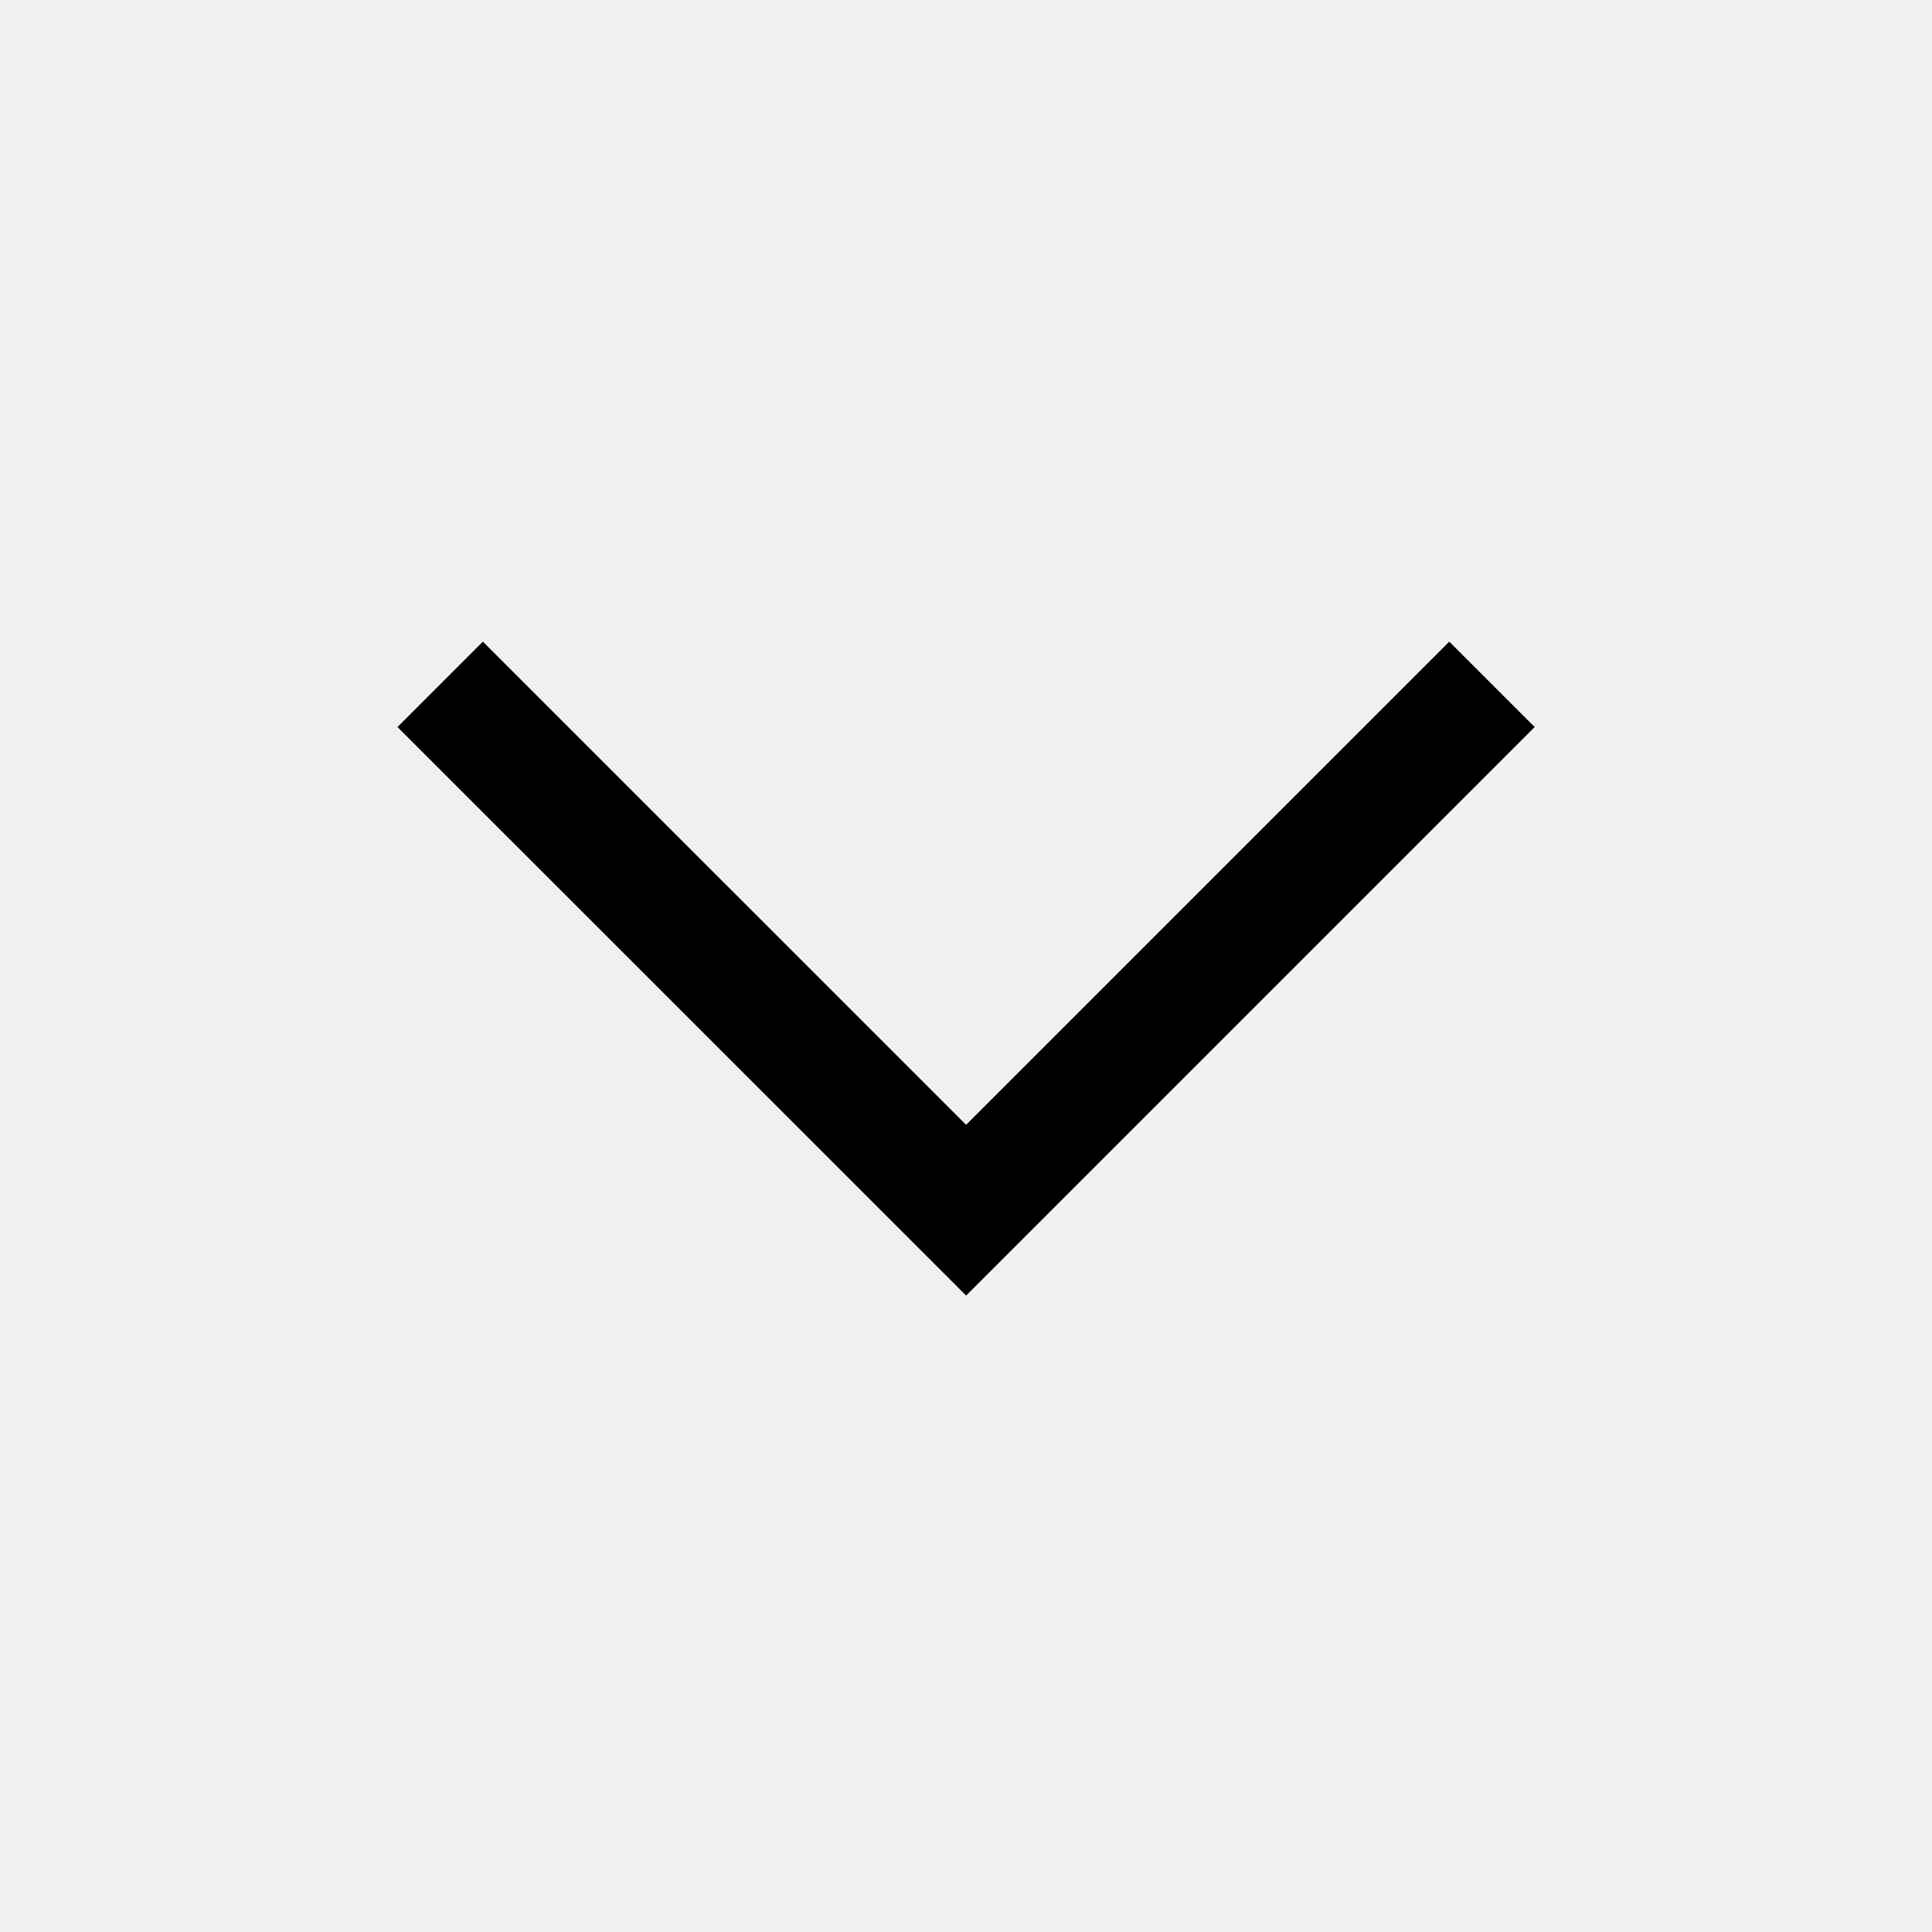
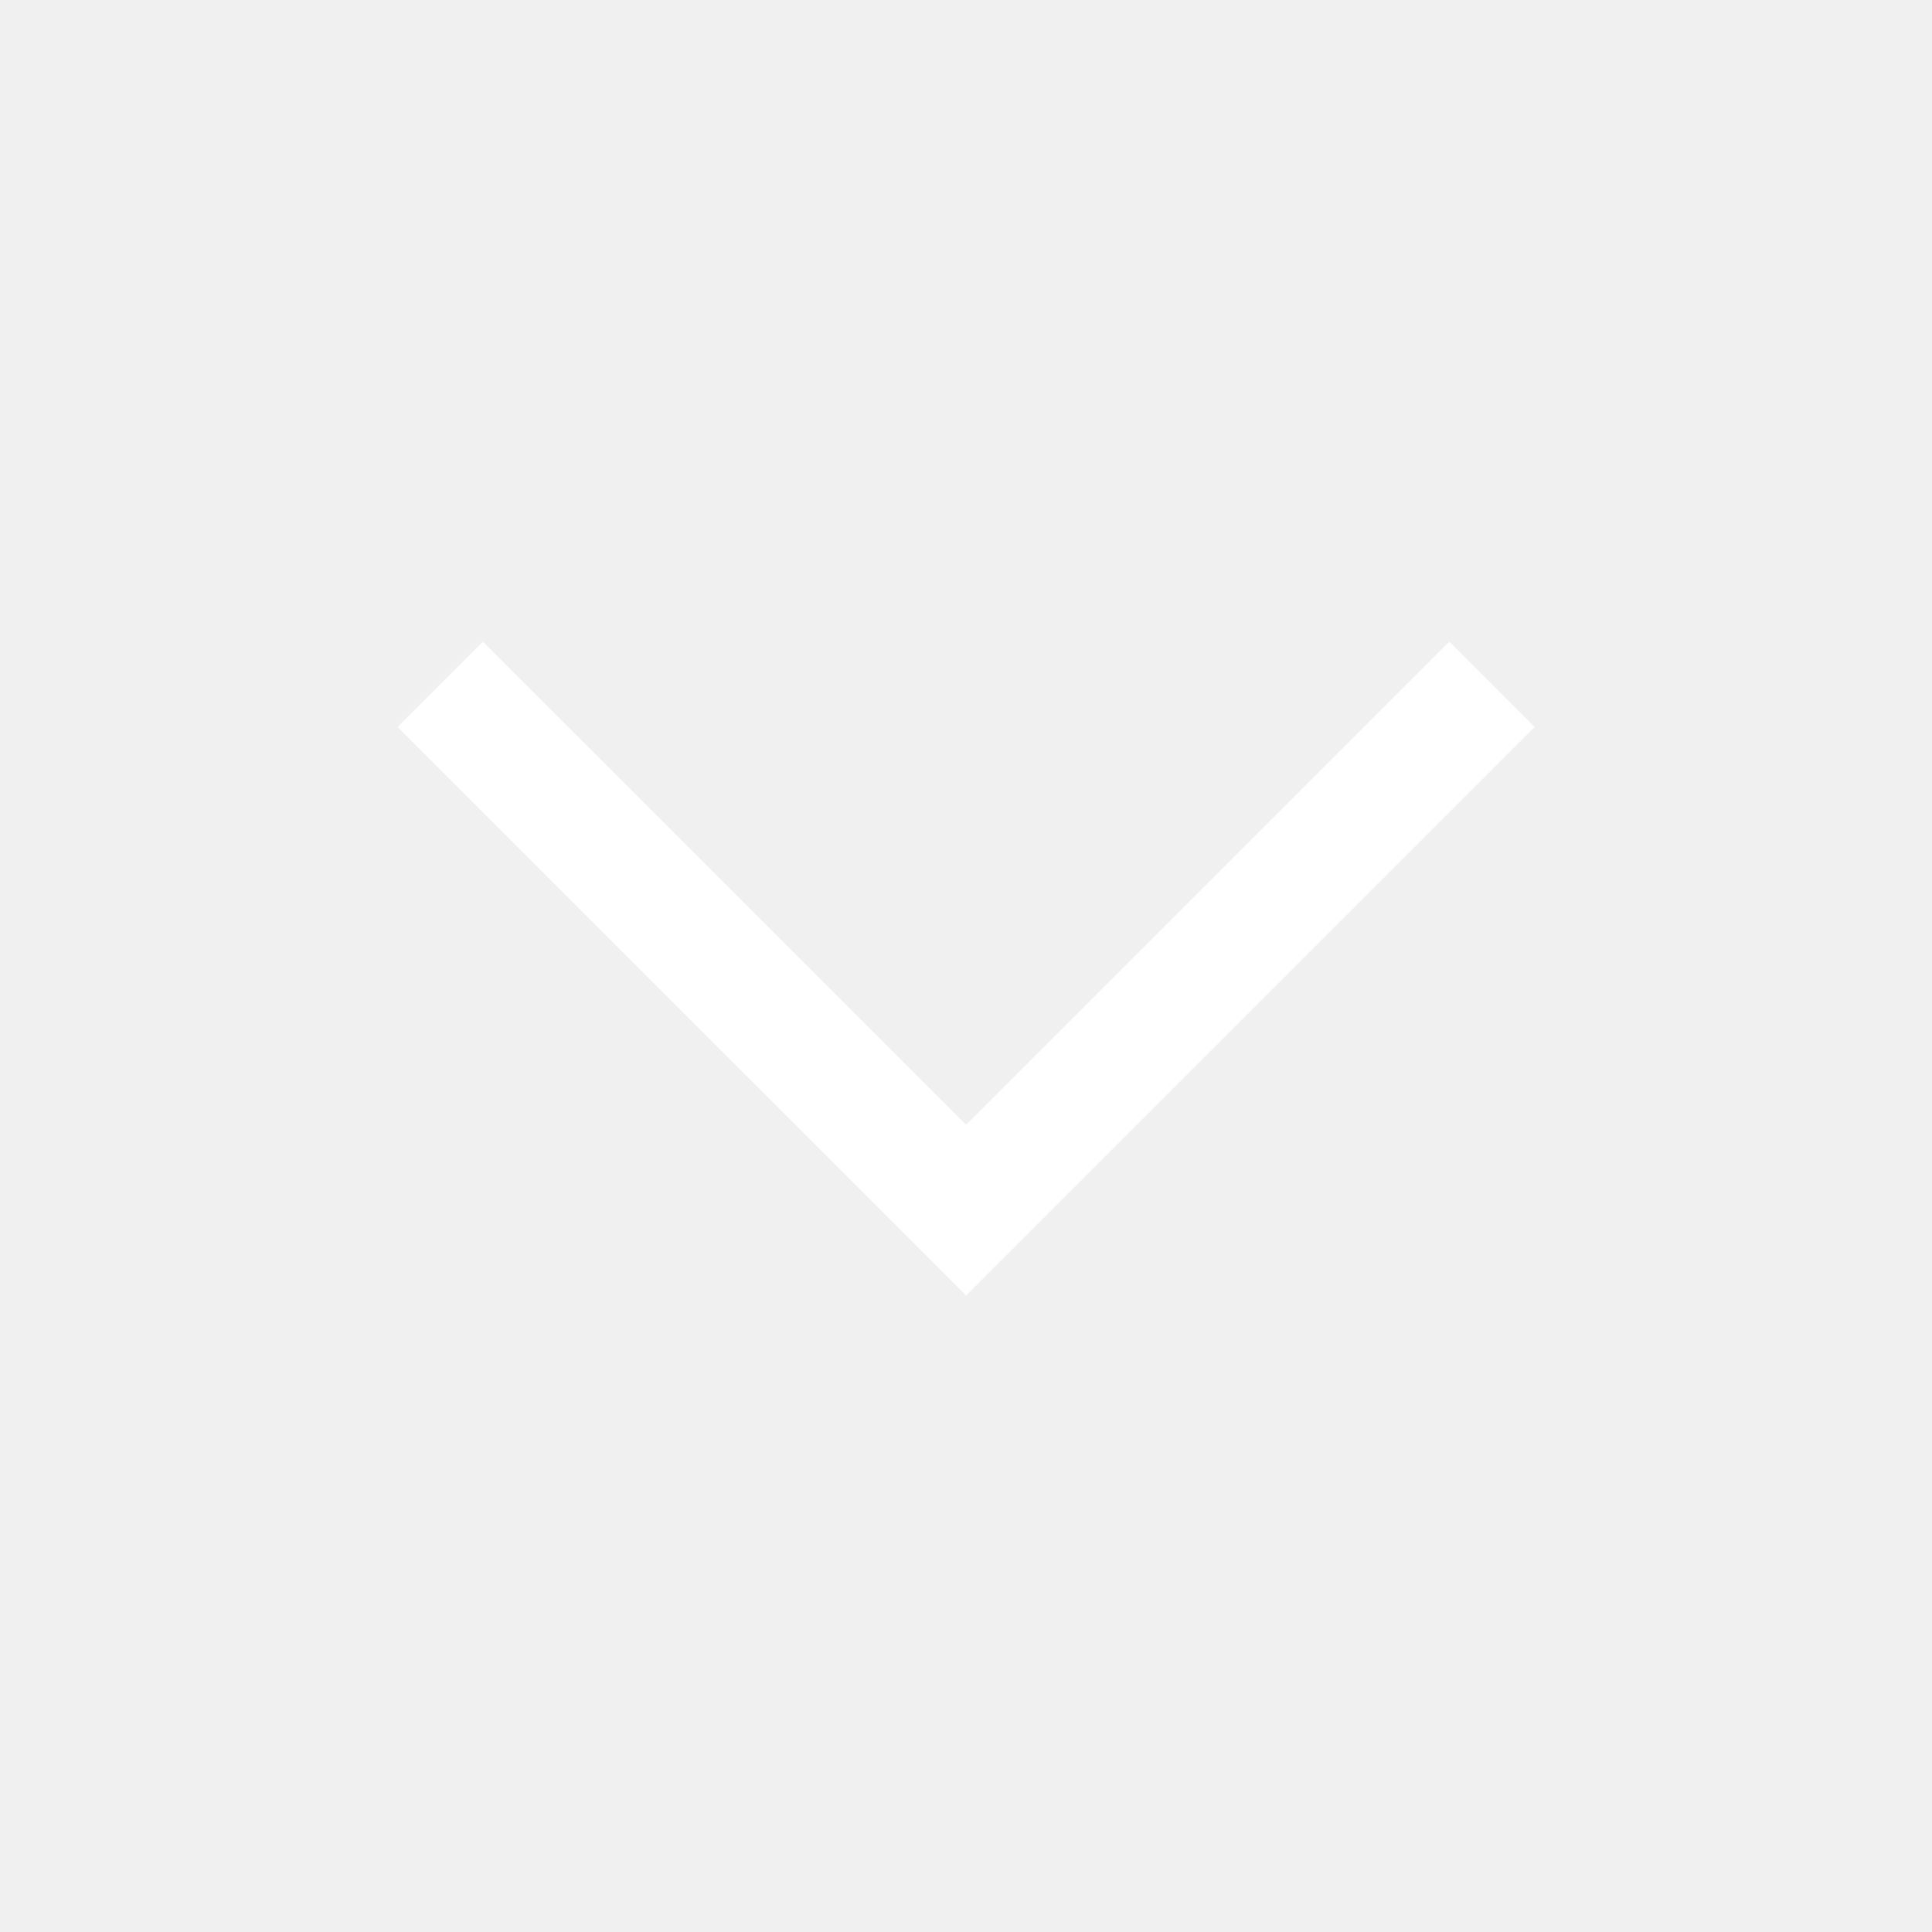
<svg xmlns="http://www.w3.org/2000/svg" width="96" height="96" xml:space="preserve" overflow="hidden">
  <g transform="translate(-816 -60)">
-     <path d="M864.007 124.376 835.751 96.126 839.993 91.883 864.007 115.892 888.015 91.884 892.257 96.126 864.007 124.376Z" />
+     <path d="M864.007 124.376 835.751 96.126 839.993 91.883 864.007 115.892 888.015 91.884 892.257 96.126 864.007 124.376Z" fill="white" />
  </g>
</svg>
